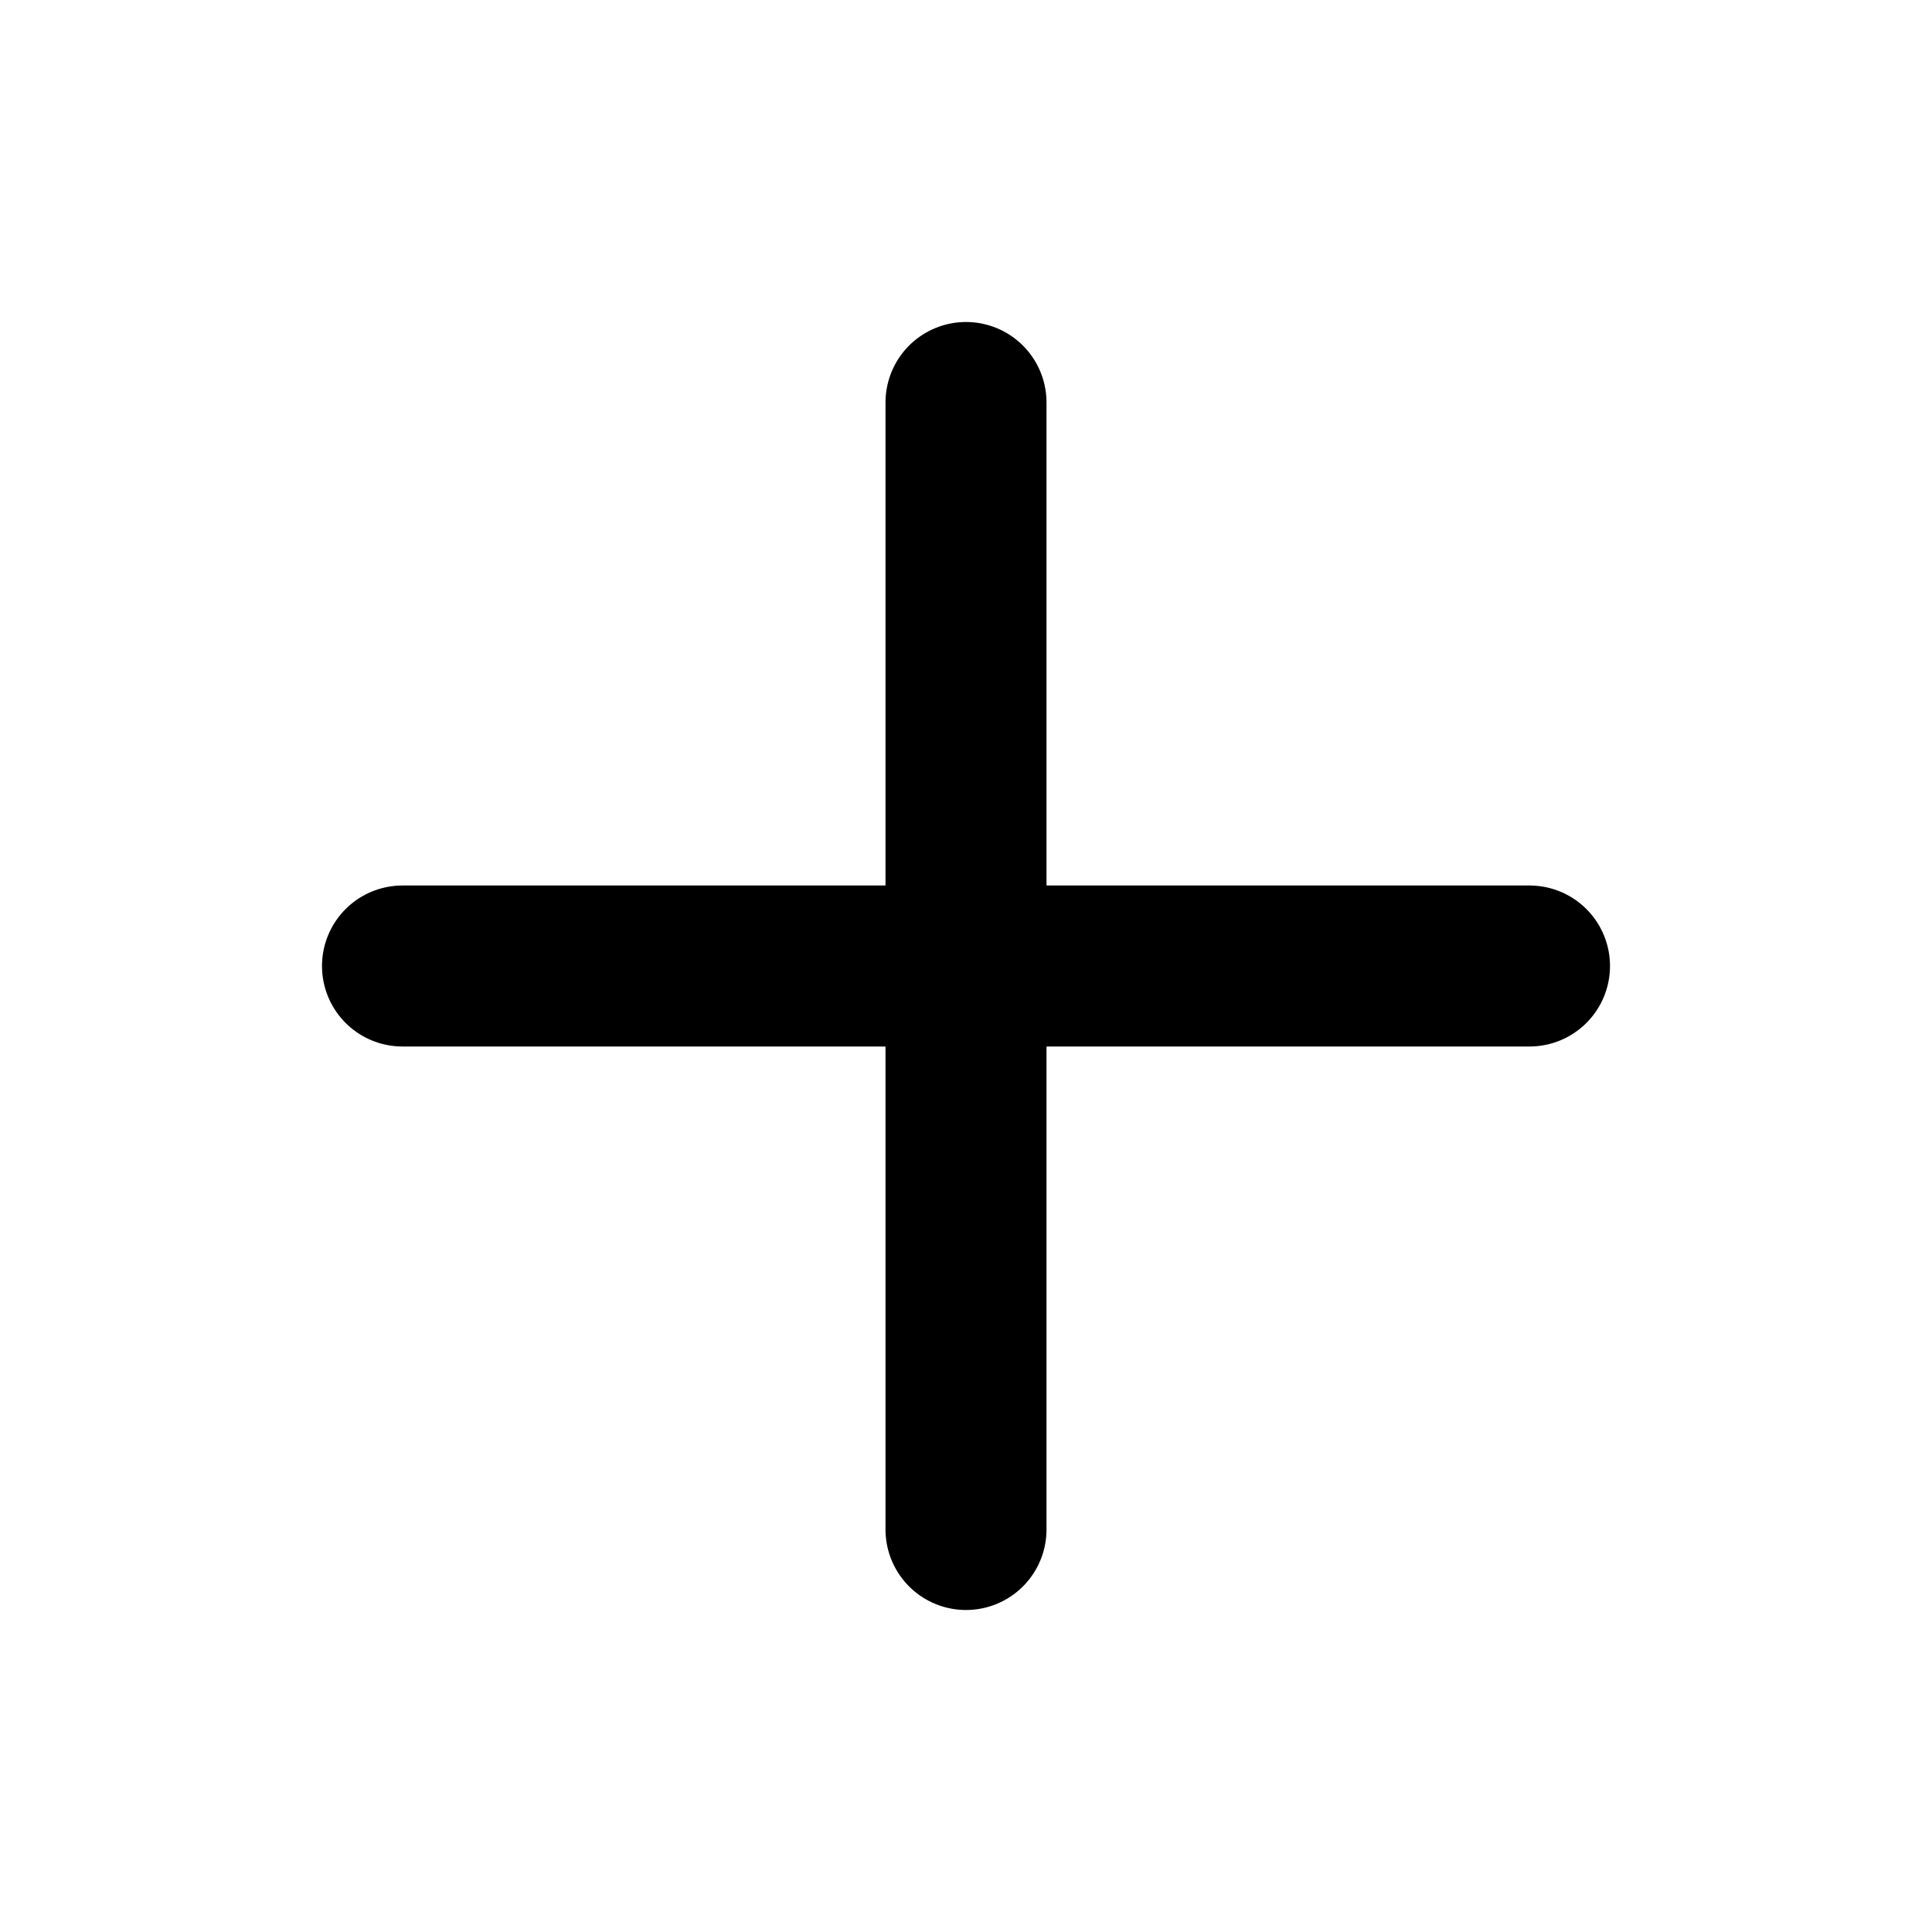
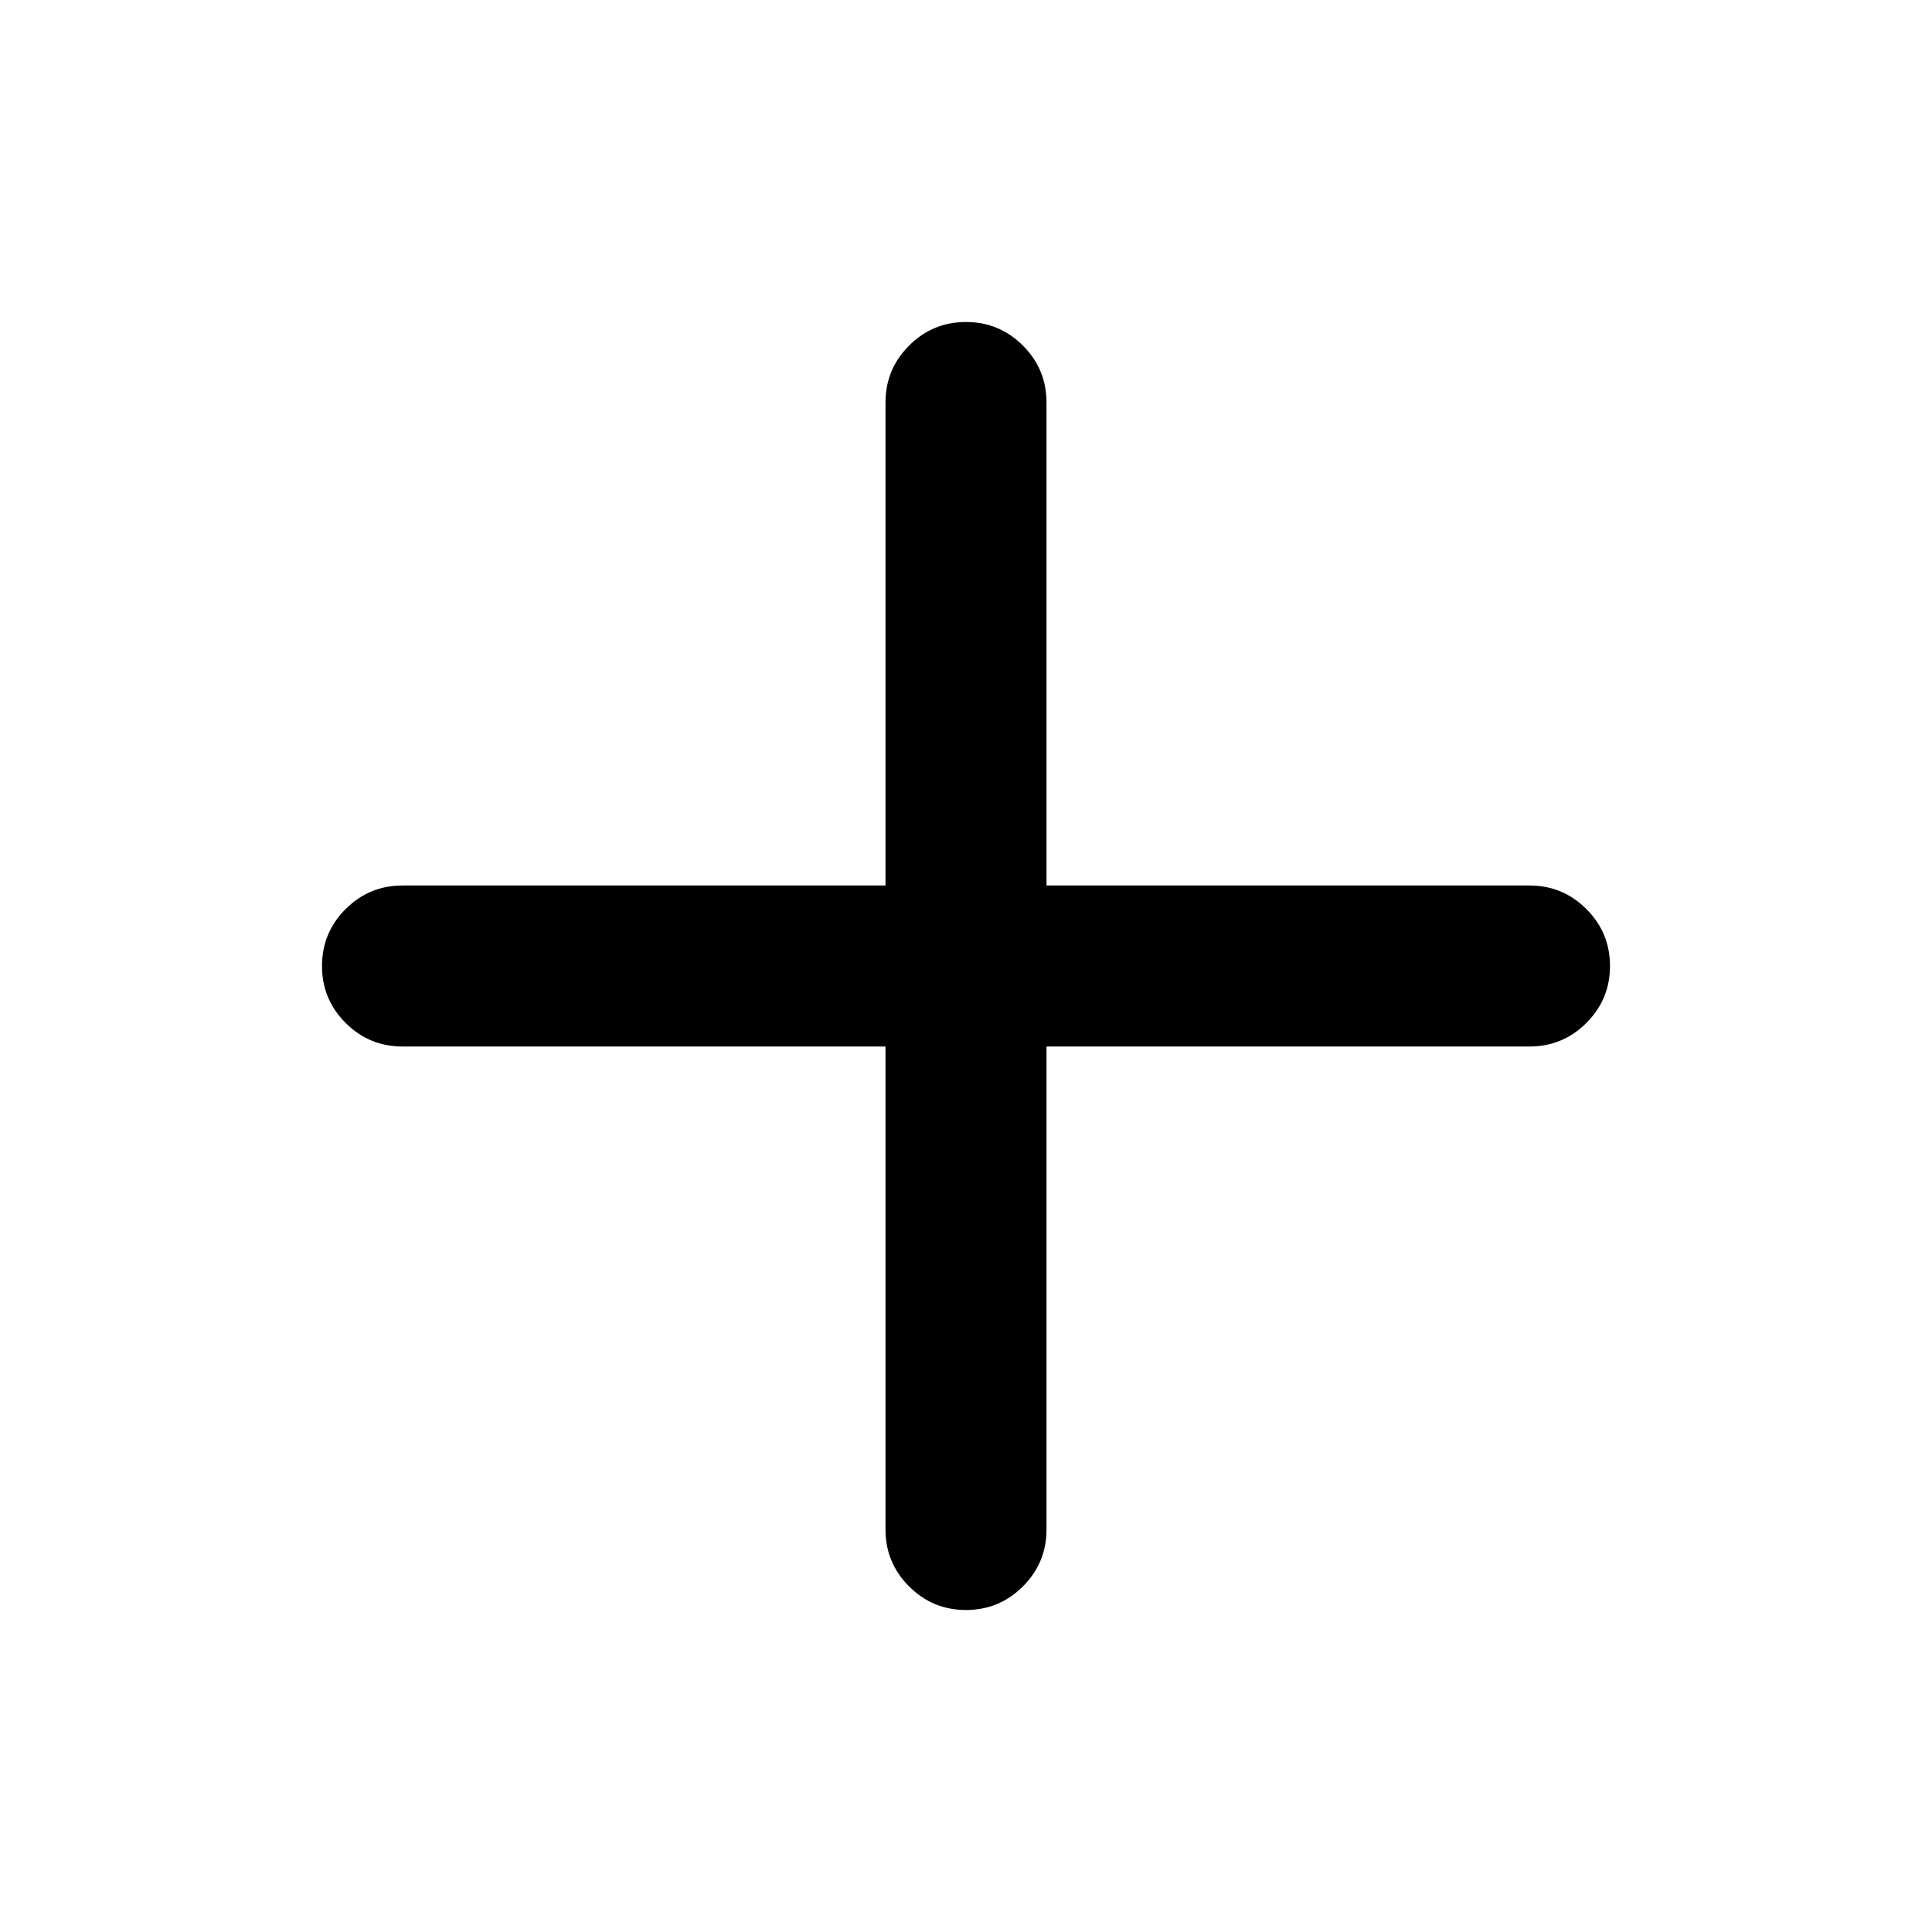
<svg xmlns="http://www.w3.org/2000/svg" width="24" height="24" viewBox="0 0 24 24">
-   <path d="M5 12 L19 12 M12 5 L12 19" fill="none" stroke="#000" stroke-width="2" stroke-linecap="round" stroke-linejoin="round" />
+   <path fill="#000" d="M5 11H11V5Q11 4.586 11.293 4.293Q11.586 4 12 4Q12.414 4 12.707 4.293Q13 4.586 13 5V11H19Q19.414 11 19.707 11.293Q20 11.586 20 12Q20 12.414 19.707 12.707Q19.414 13 19 13H13V19Q13 19.414 12.707 19.707Q12.414 20 12 20Q11.586 20 11.293 19.707Q11 19.414 11 19V13H5Q4.586 13 4.293 12.707Q4 12.414 4 12Q4 11.586 4.293 11.293Q4.586 11 5 11Z" />
</svg>
